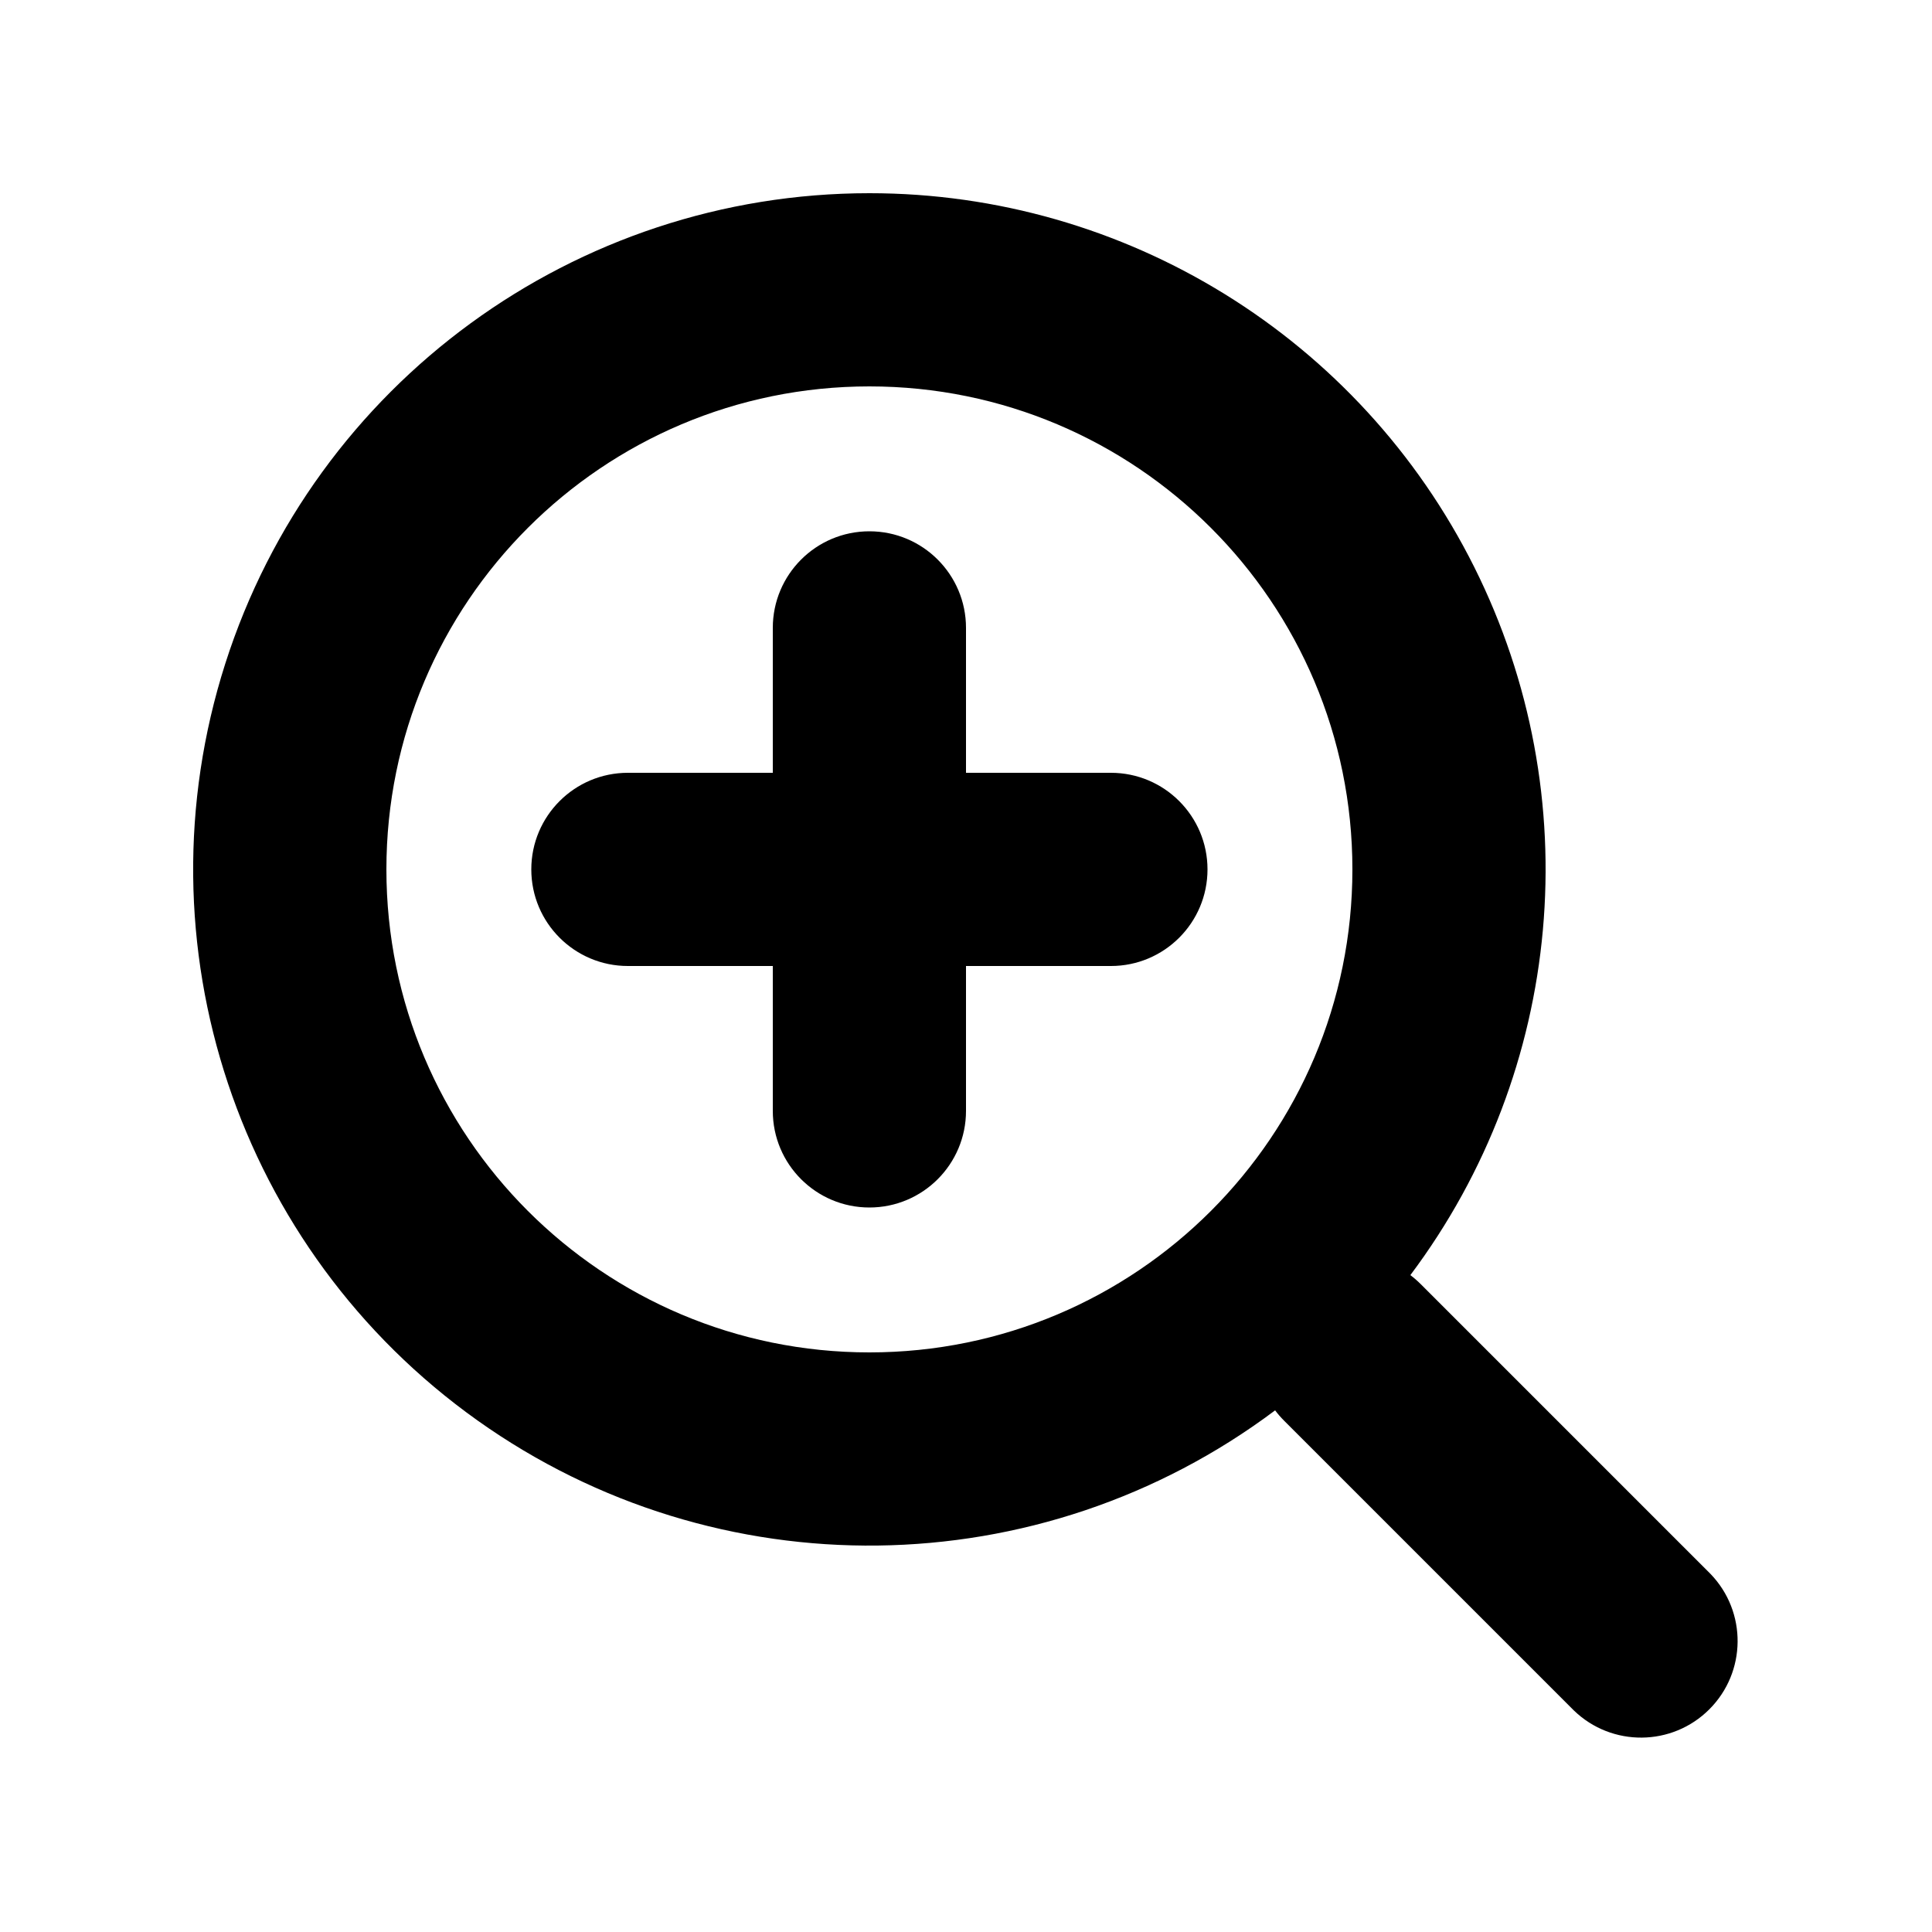
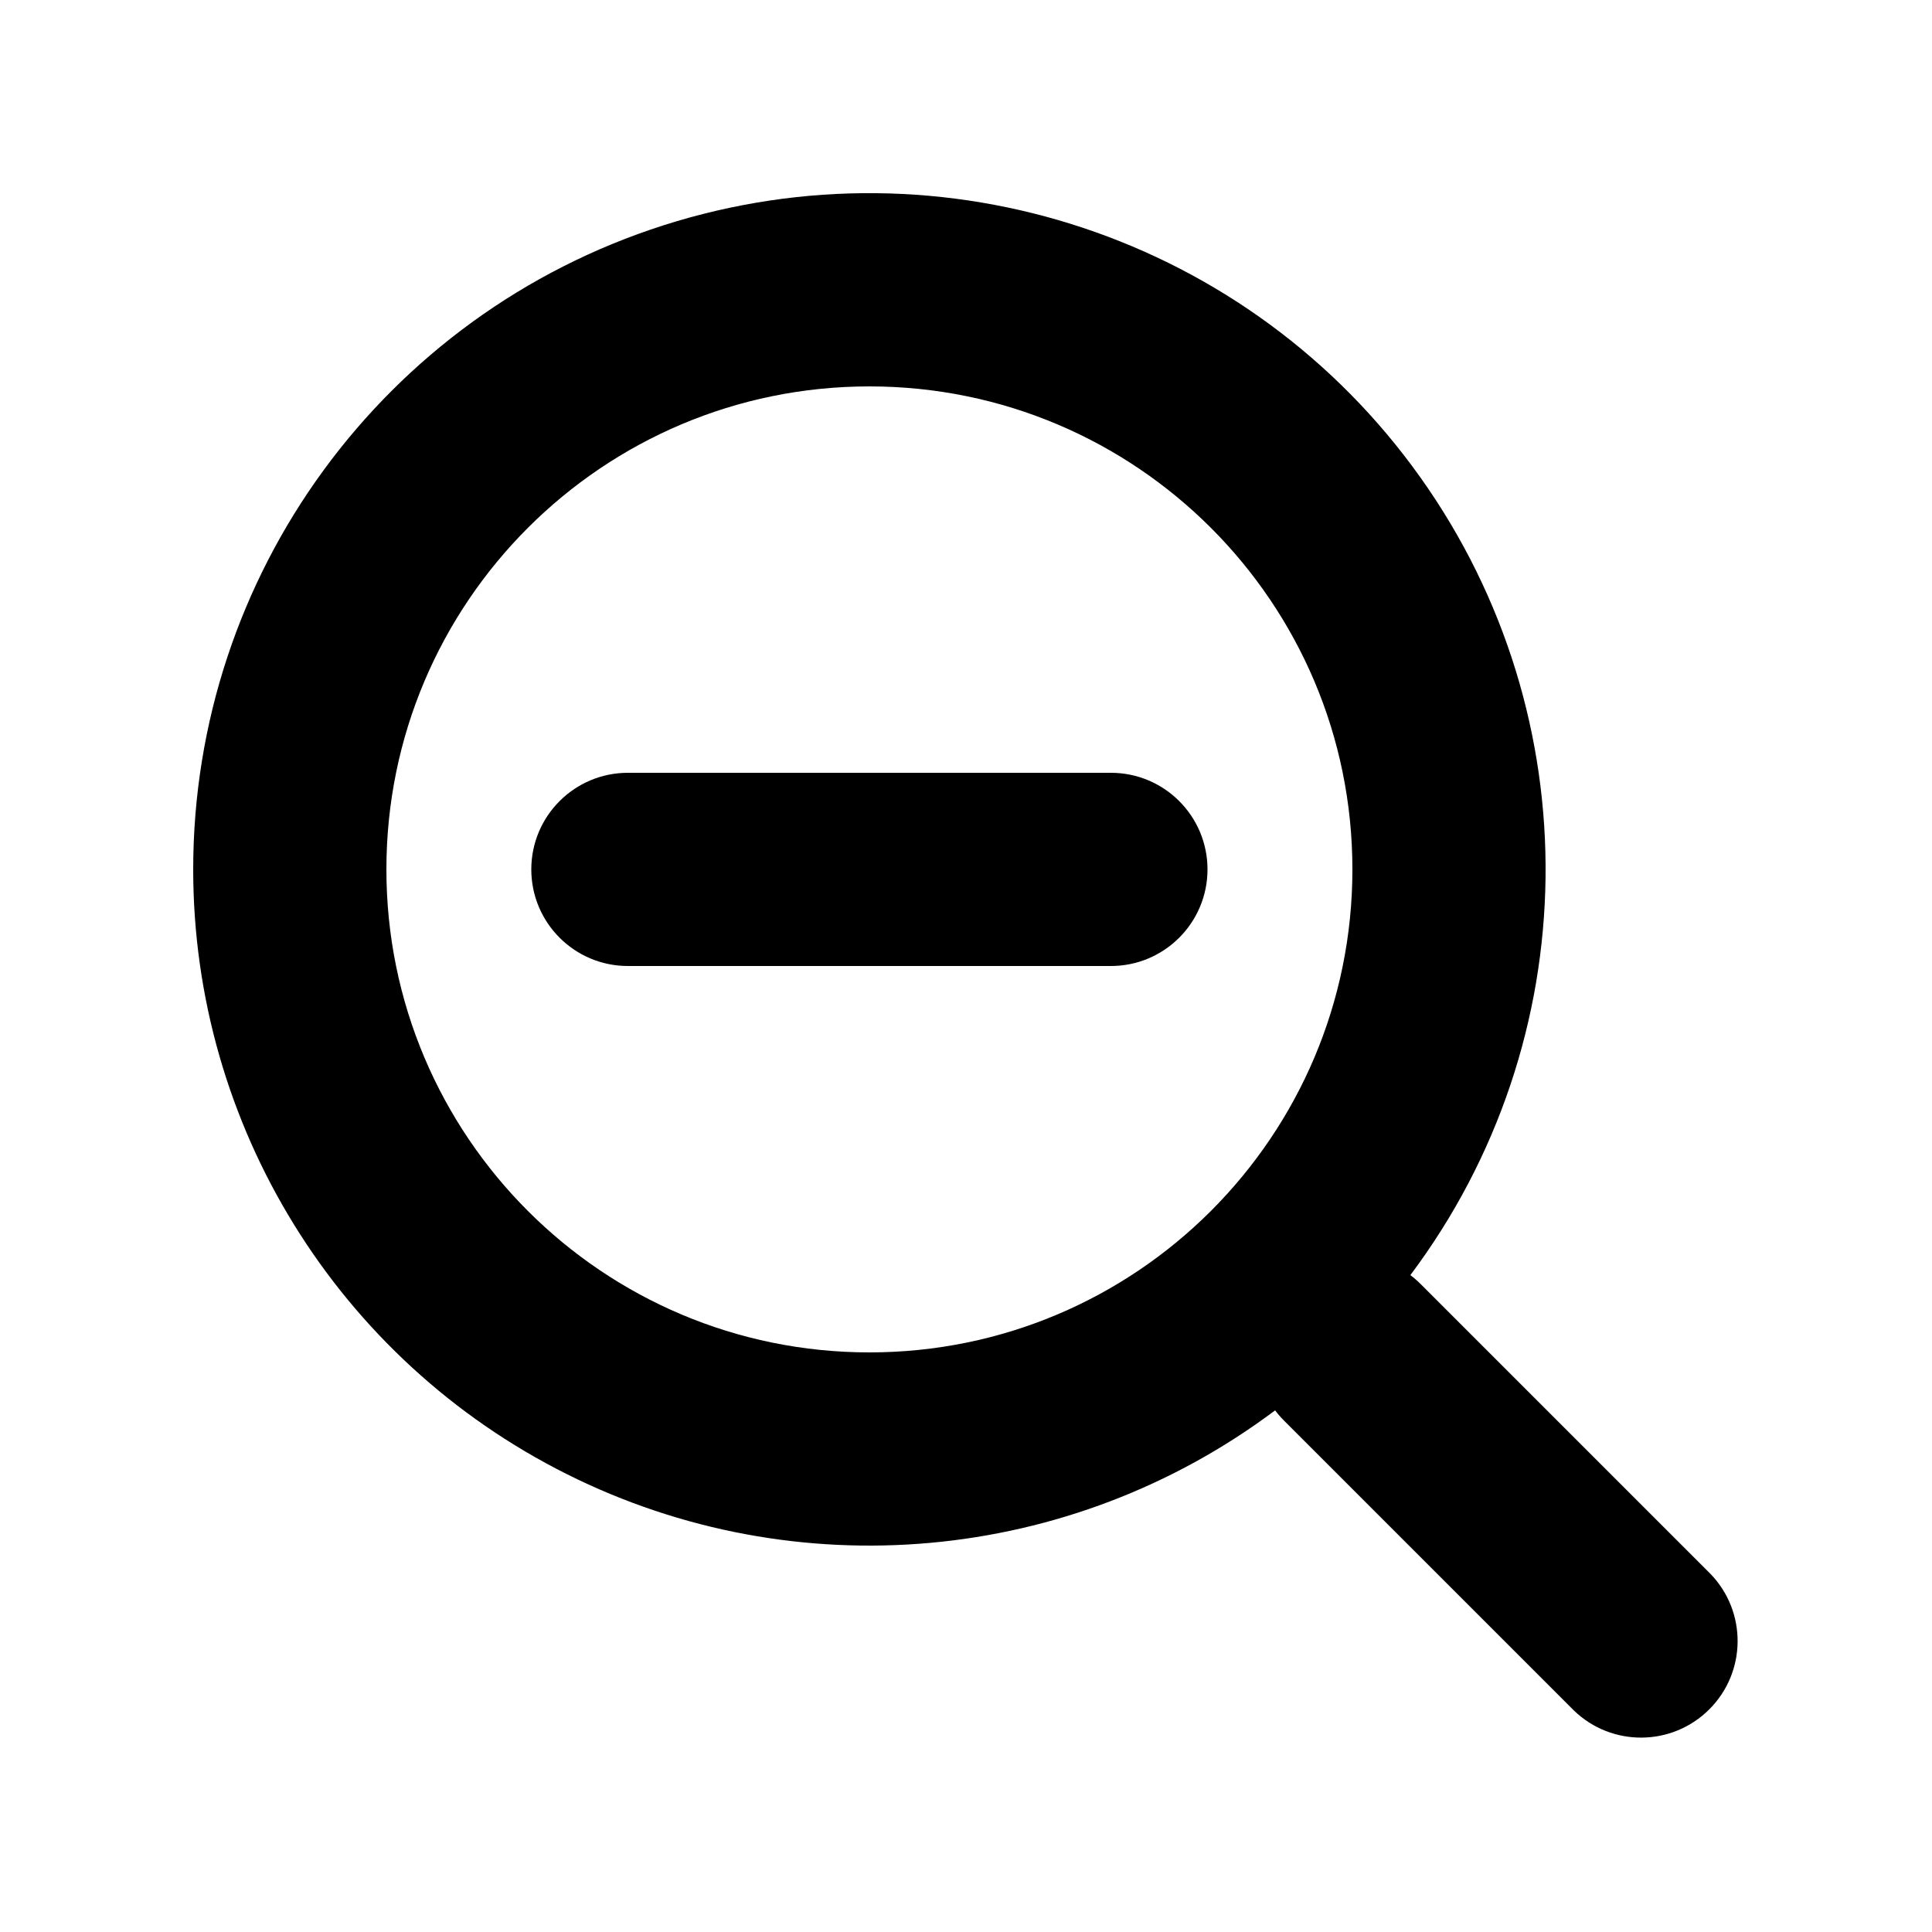
<svg xmlns="http://www.w3.org/2000/svg" width="20" height="20" fill="none" viewBox="0 0 20 20">
-   <path fill="currentColor" fill-rule="evenodd" d="M4 9a5 5 0 1110 0A5 5 0 014 9zm5-7a7 7 0 104.2 12.6.999.999 0 00.093.107l3 3a1 1 0 001.414-1.414l-3-3a.999.999 0 00-.107-.093A7 7 0 009 2zM8 6.5a1 1 0 112 0V8h1.5a1 1 0 110 2H10v1.5a1 1 0 11-2 0V10H6.5a1 1 0 010-2H8V6.5z" />
+   <path fill="currentColor" fill-rule="evenodd" d="M9 4a5 5 0 100 10A5 5 0 009 4zM2 9a7 7 0 1112.6 4.2.999.999 0 01.107.093l3 3a1 1 0 01-1.414 1.414l-3-3a.999.999 0 01-.093-.107A7 7 0 012 9zm10.5 0a1 1 0 00-1-1h-5a1 1 0 100 2h5a1 1 0 001-1z" />
</svg>
